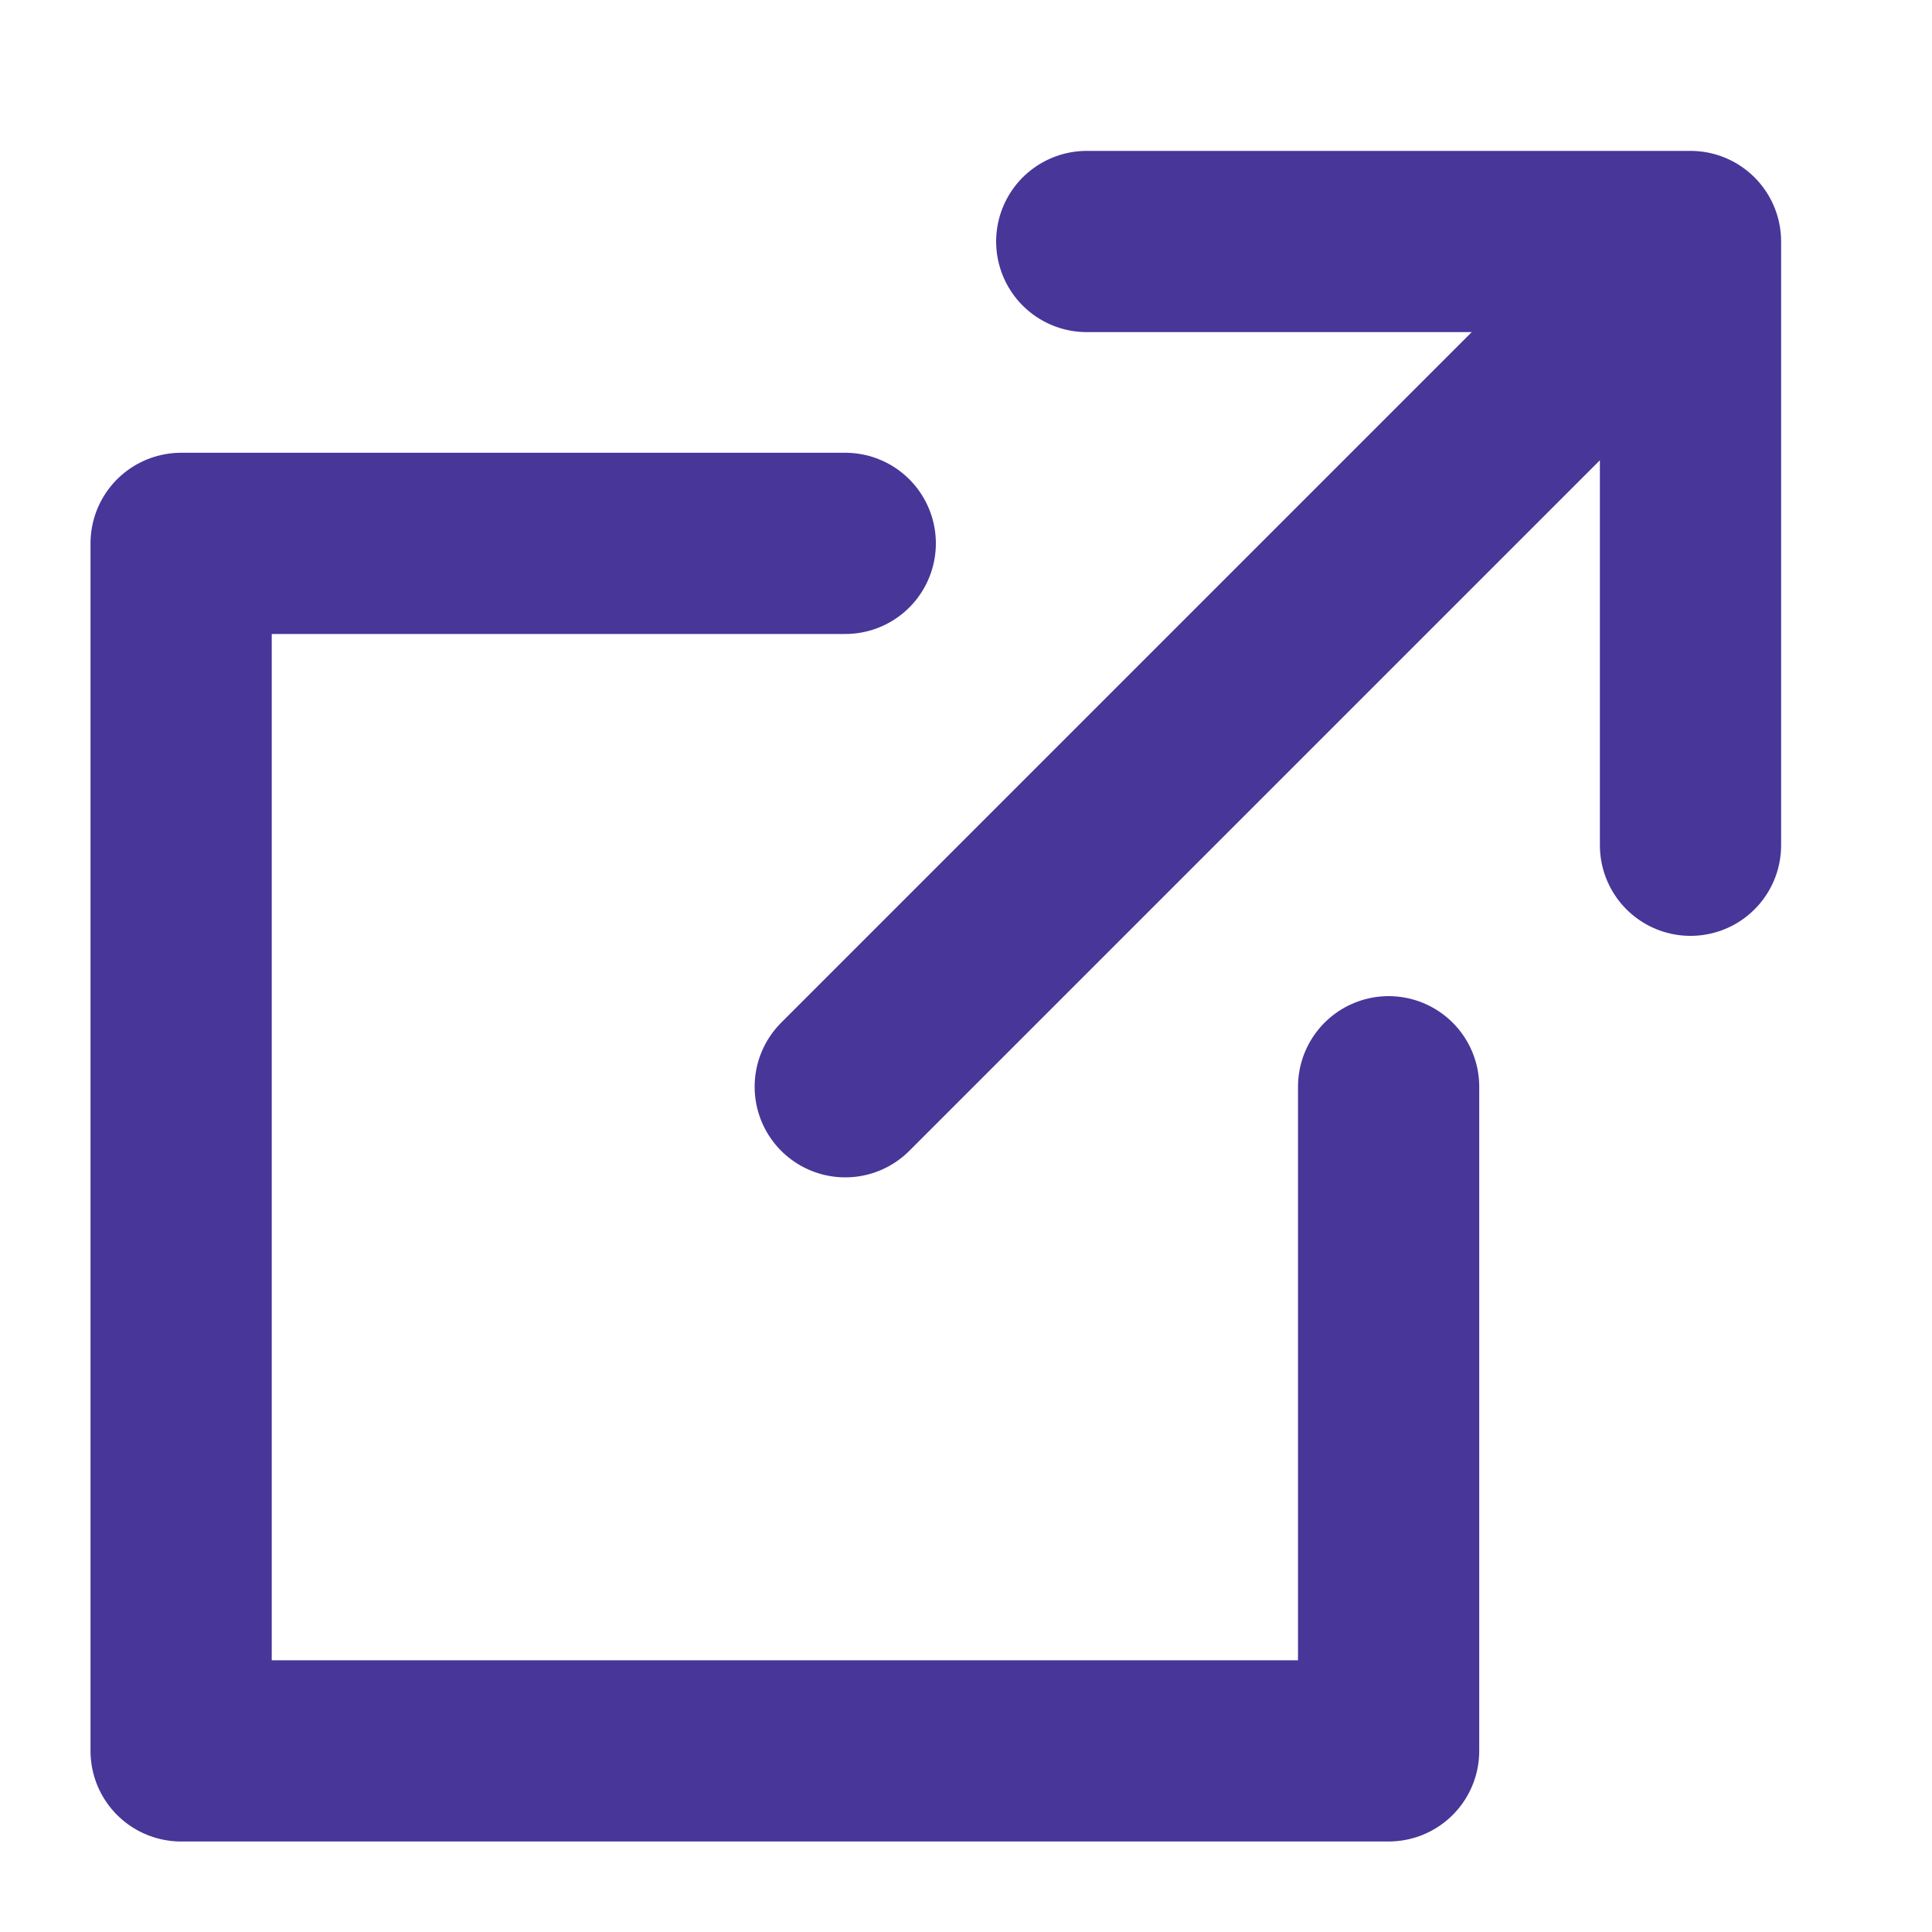
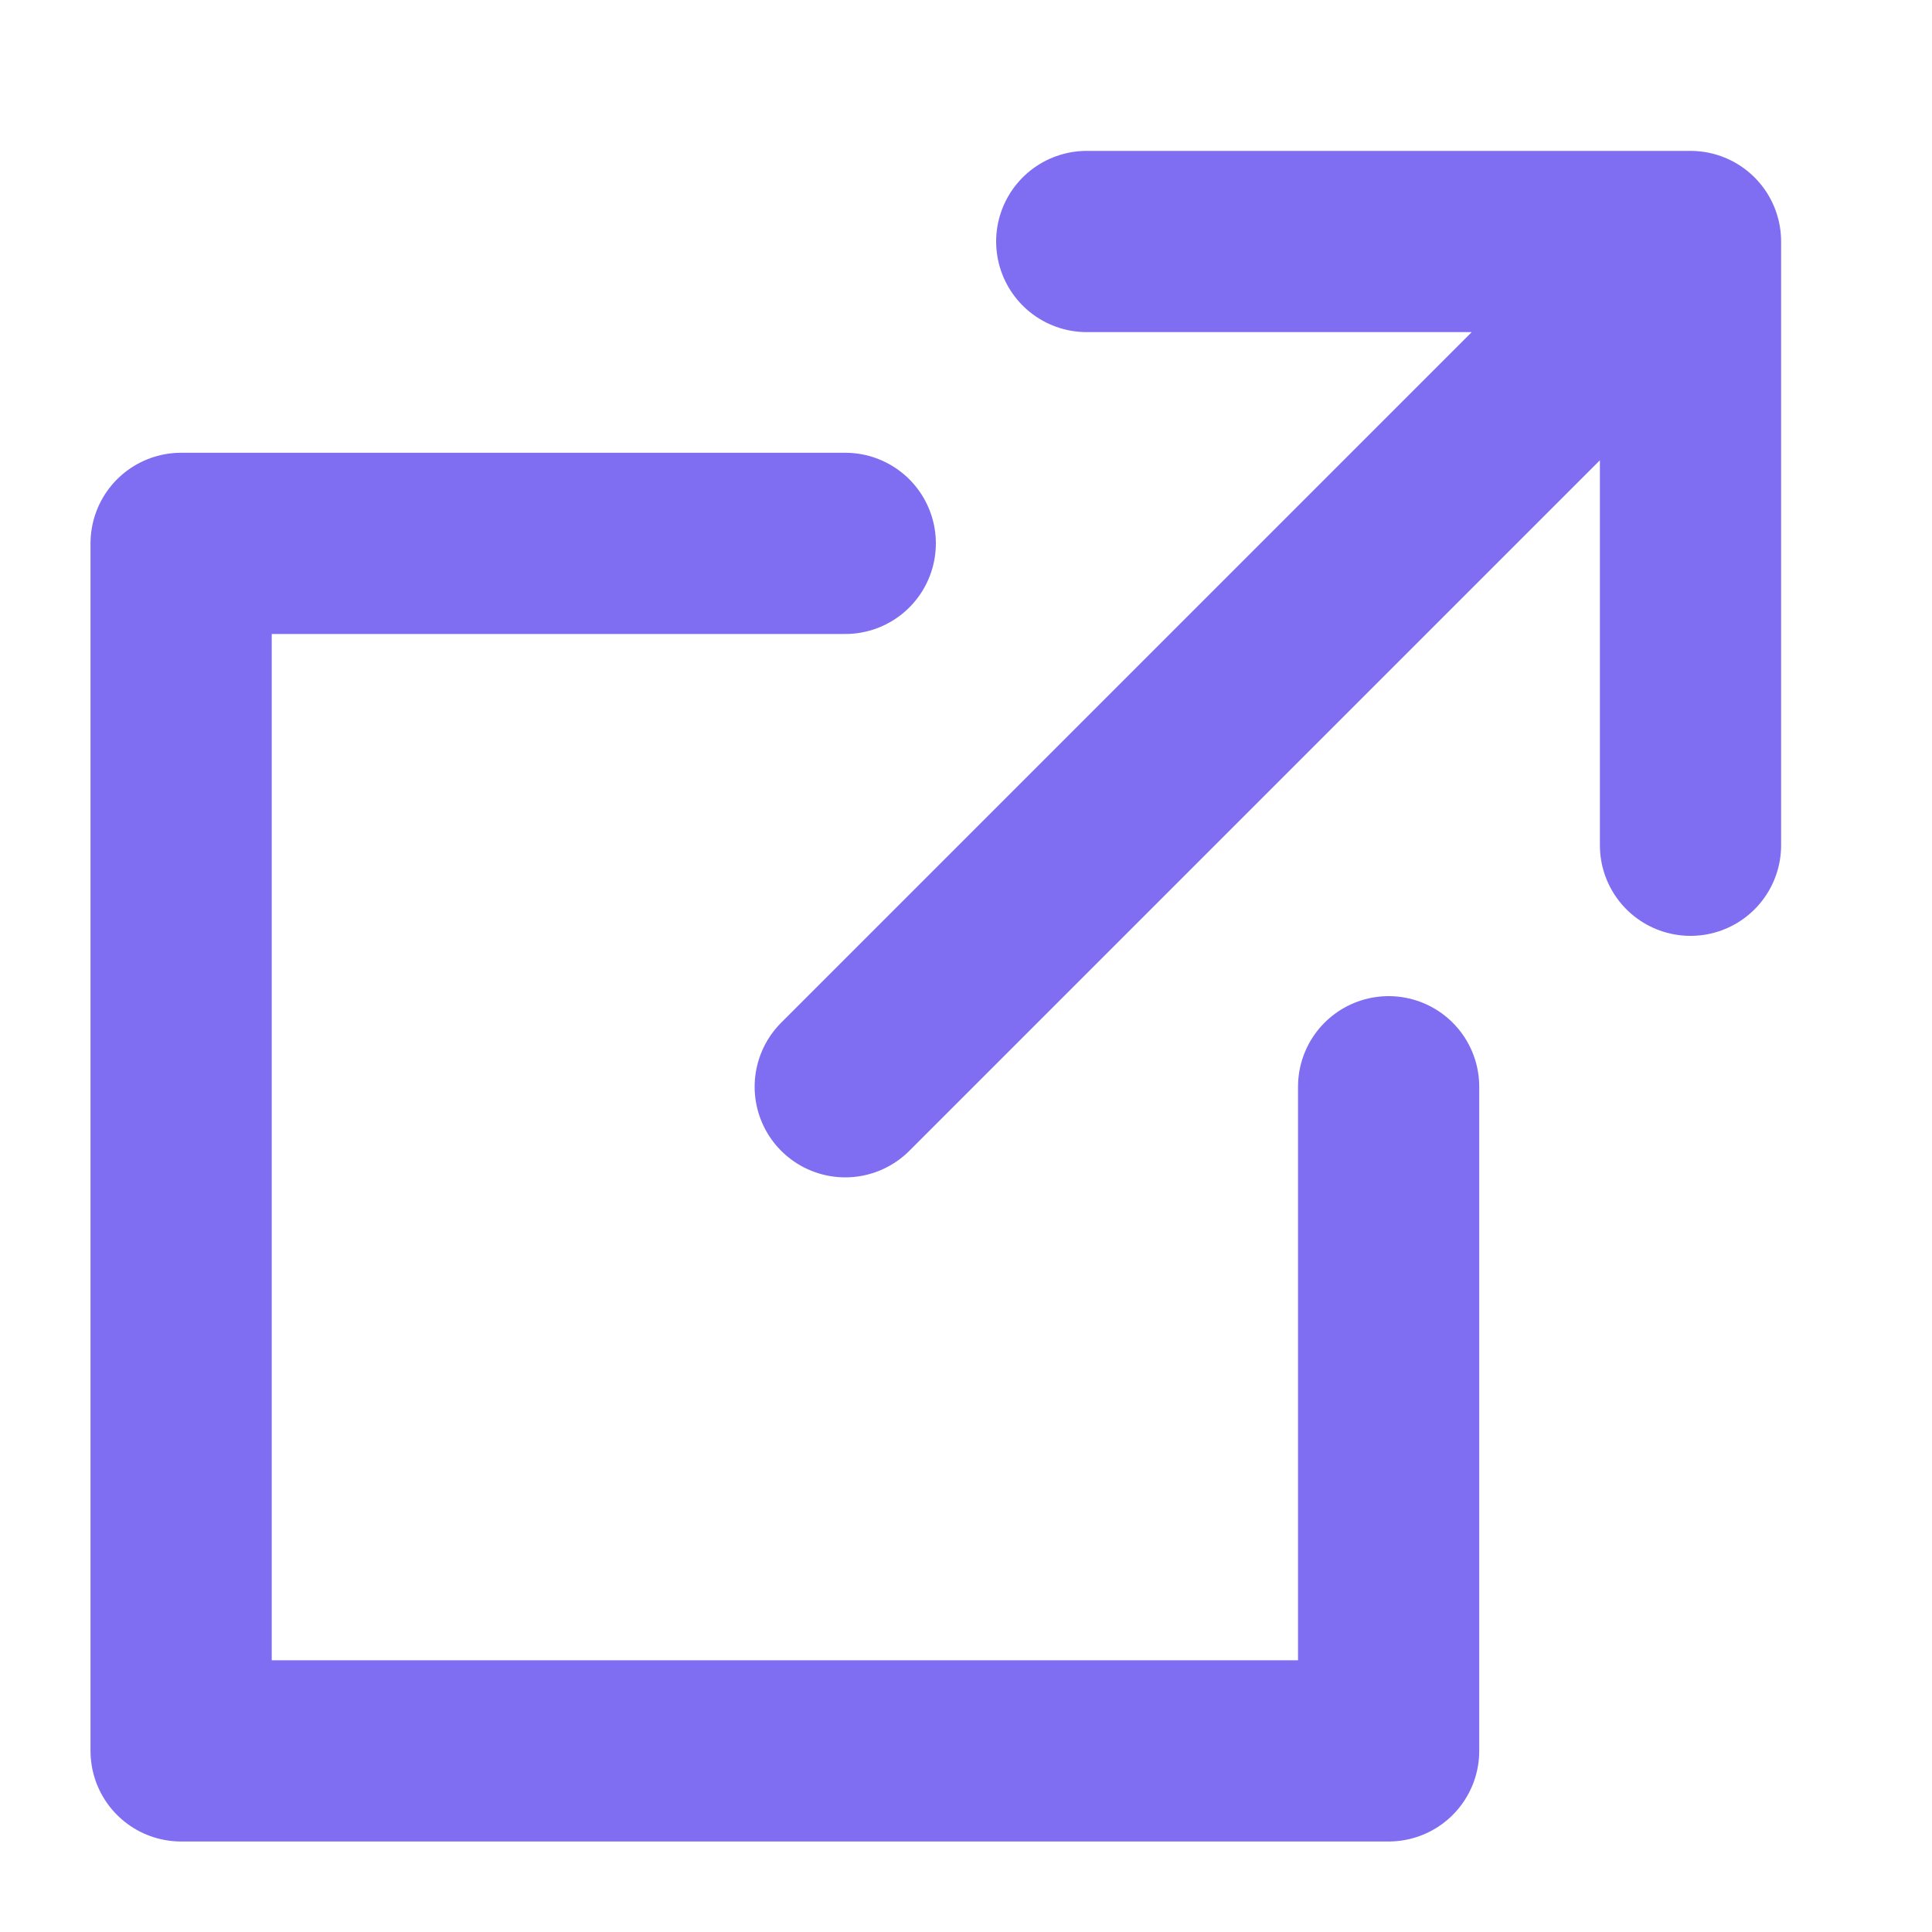
- <svg xmlns="http://www.w3.org/2000/svg" class="i-external" viewBox="0 0 32 32" width="14" height="14" fill="none" stroke="#483699" stroke-linecap="round" stroke-linejoin="round" stroke-width="9.38%">
+ <svg xmlns="http://www.w3.org/2000/svg" class="i-external" viewBox="0 0 32 32" width="14" height="14" fill="none" stroke="#7f6df2" stroke-linecap="round" stroke-linejoin="round" stroke-width="9.38%">
  <path d="M14 9 L3 9 3 29 23 29 23 18 M18 4 L28 4 28 14 M28 4 L14 18" />
</svg>
